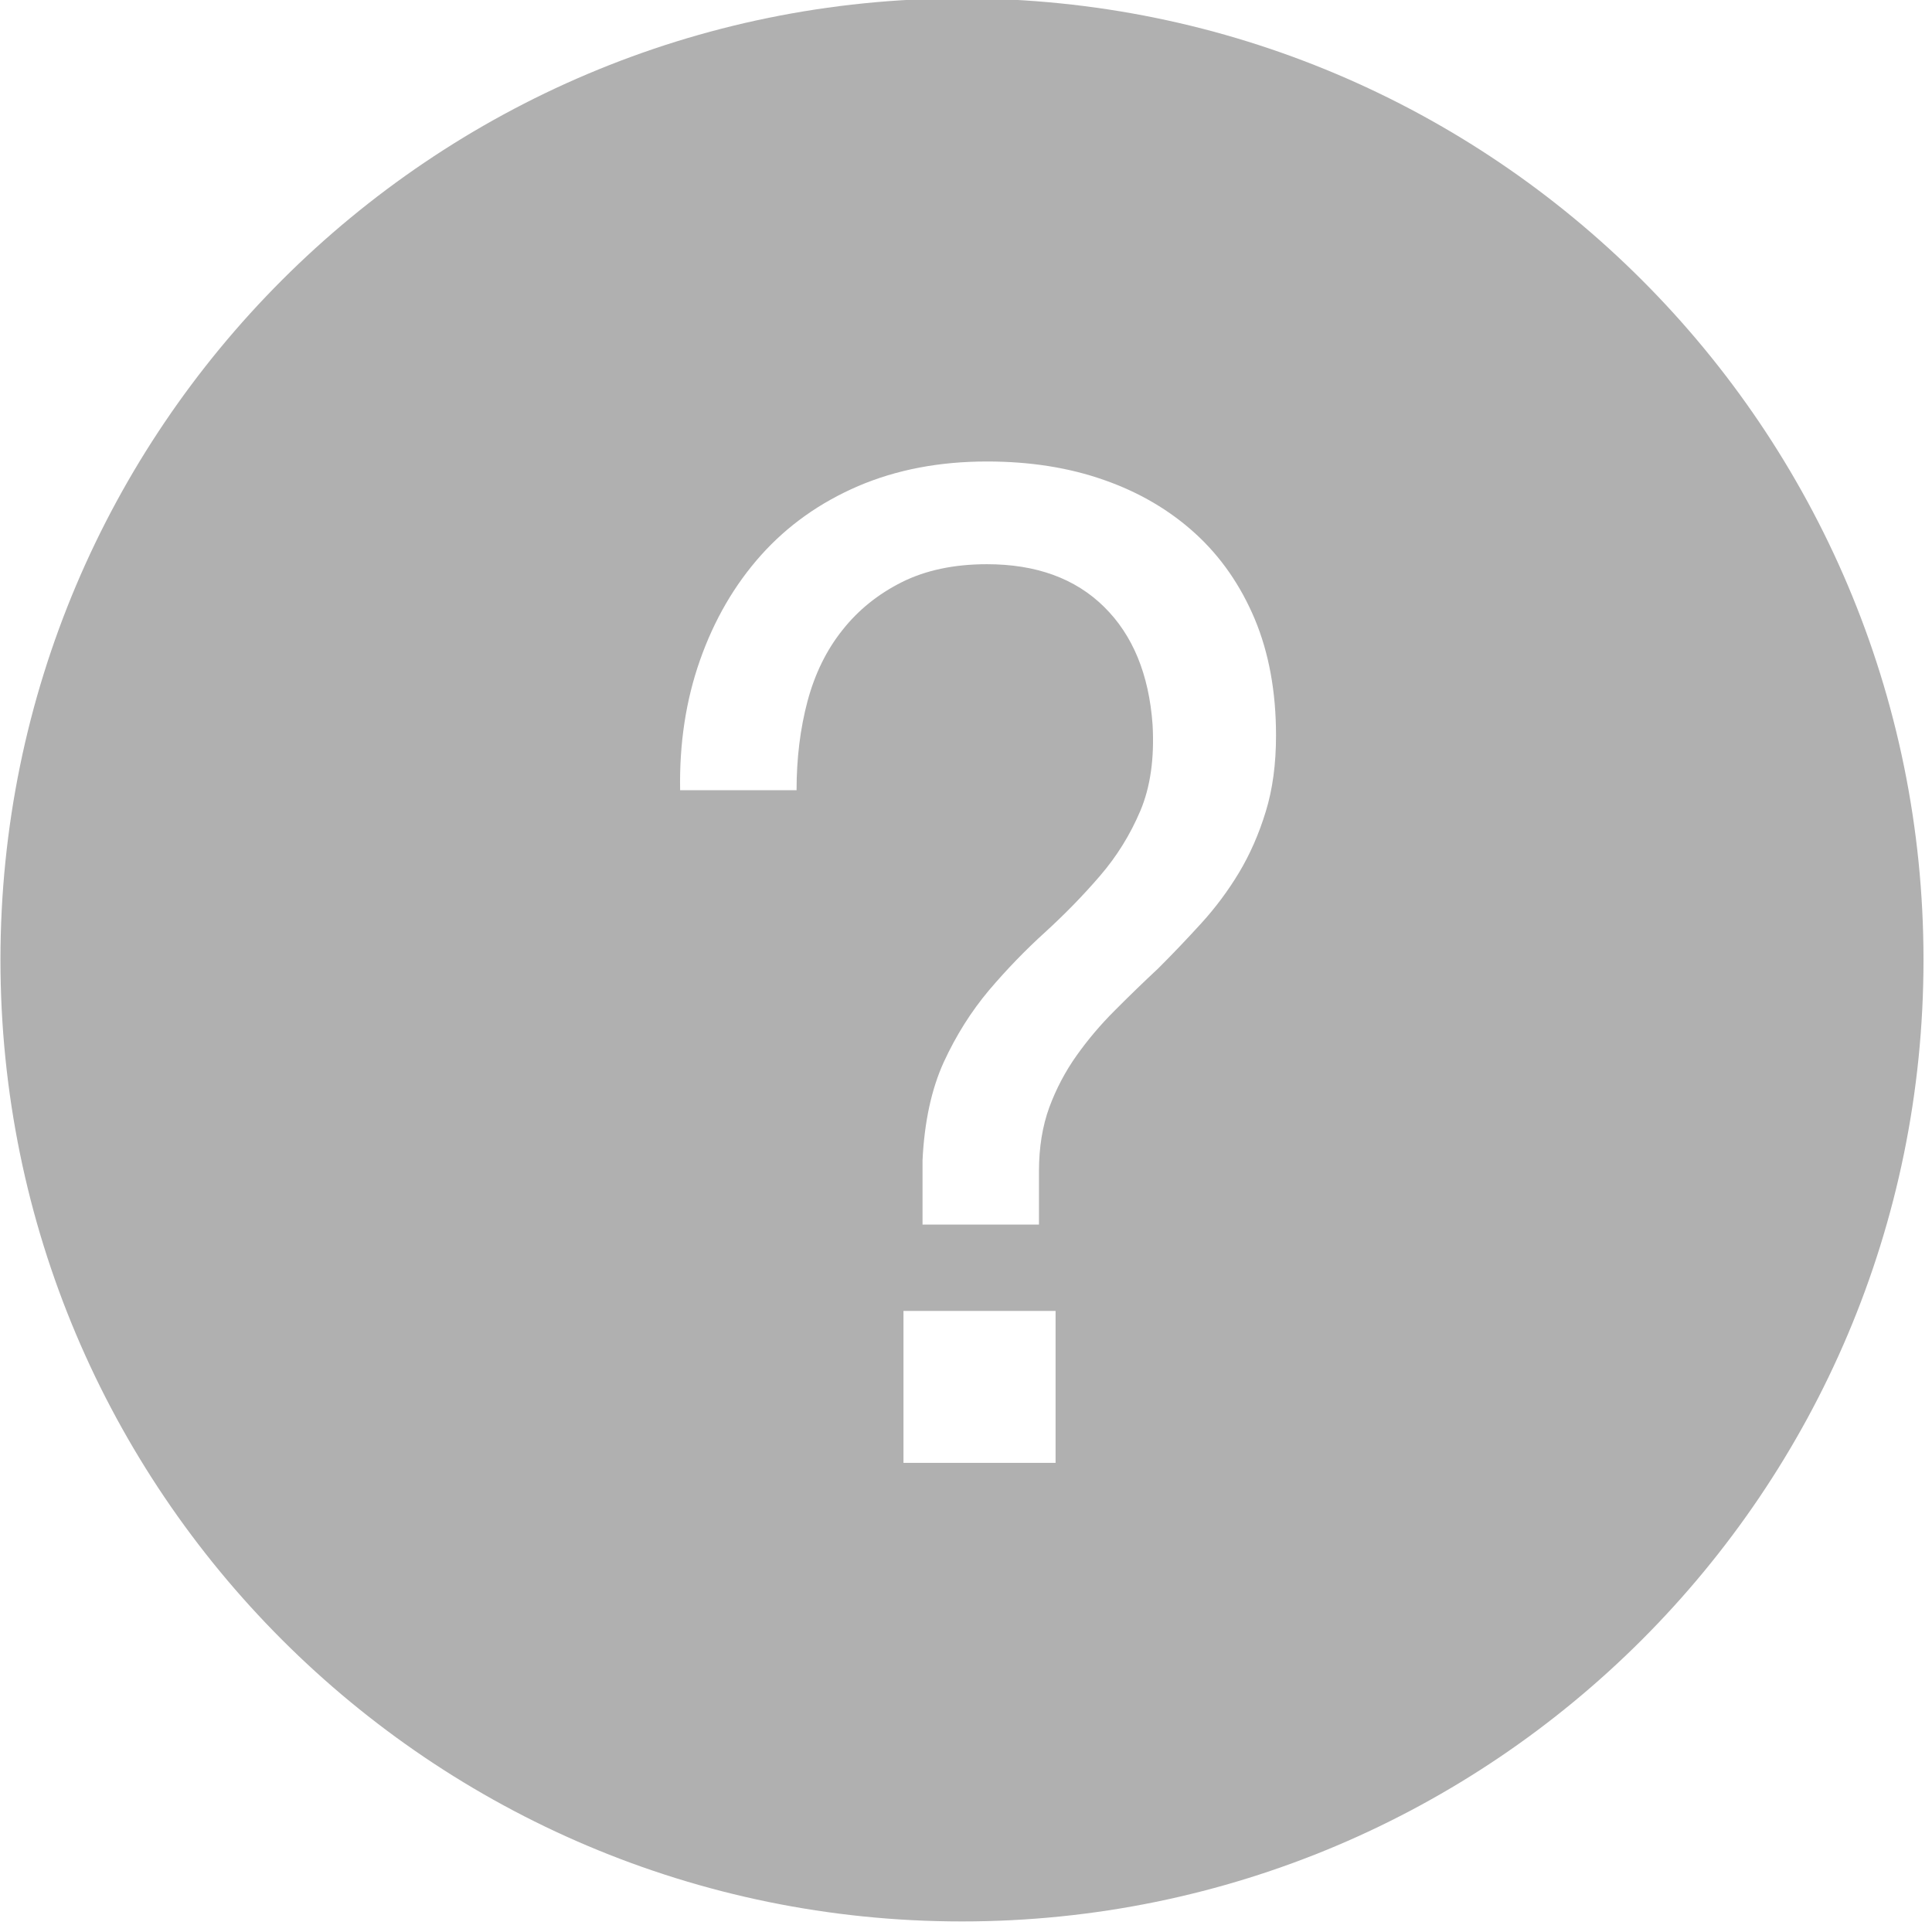
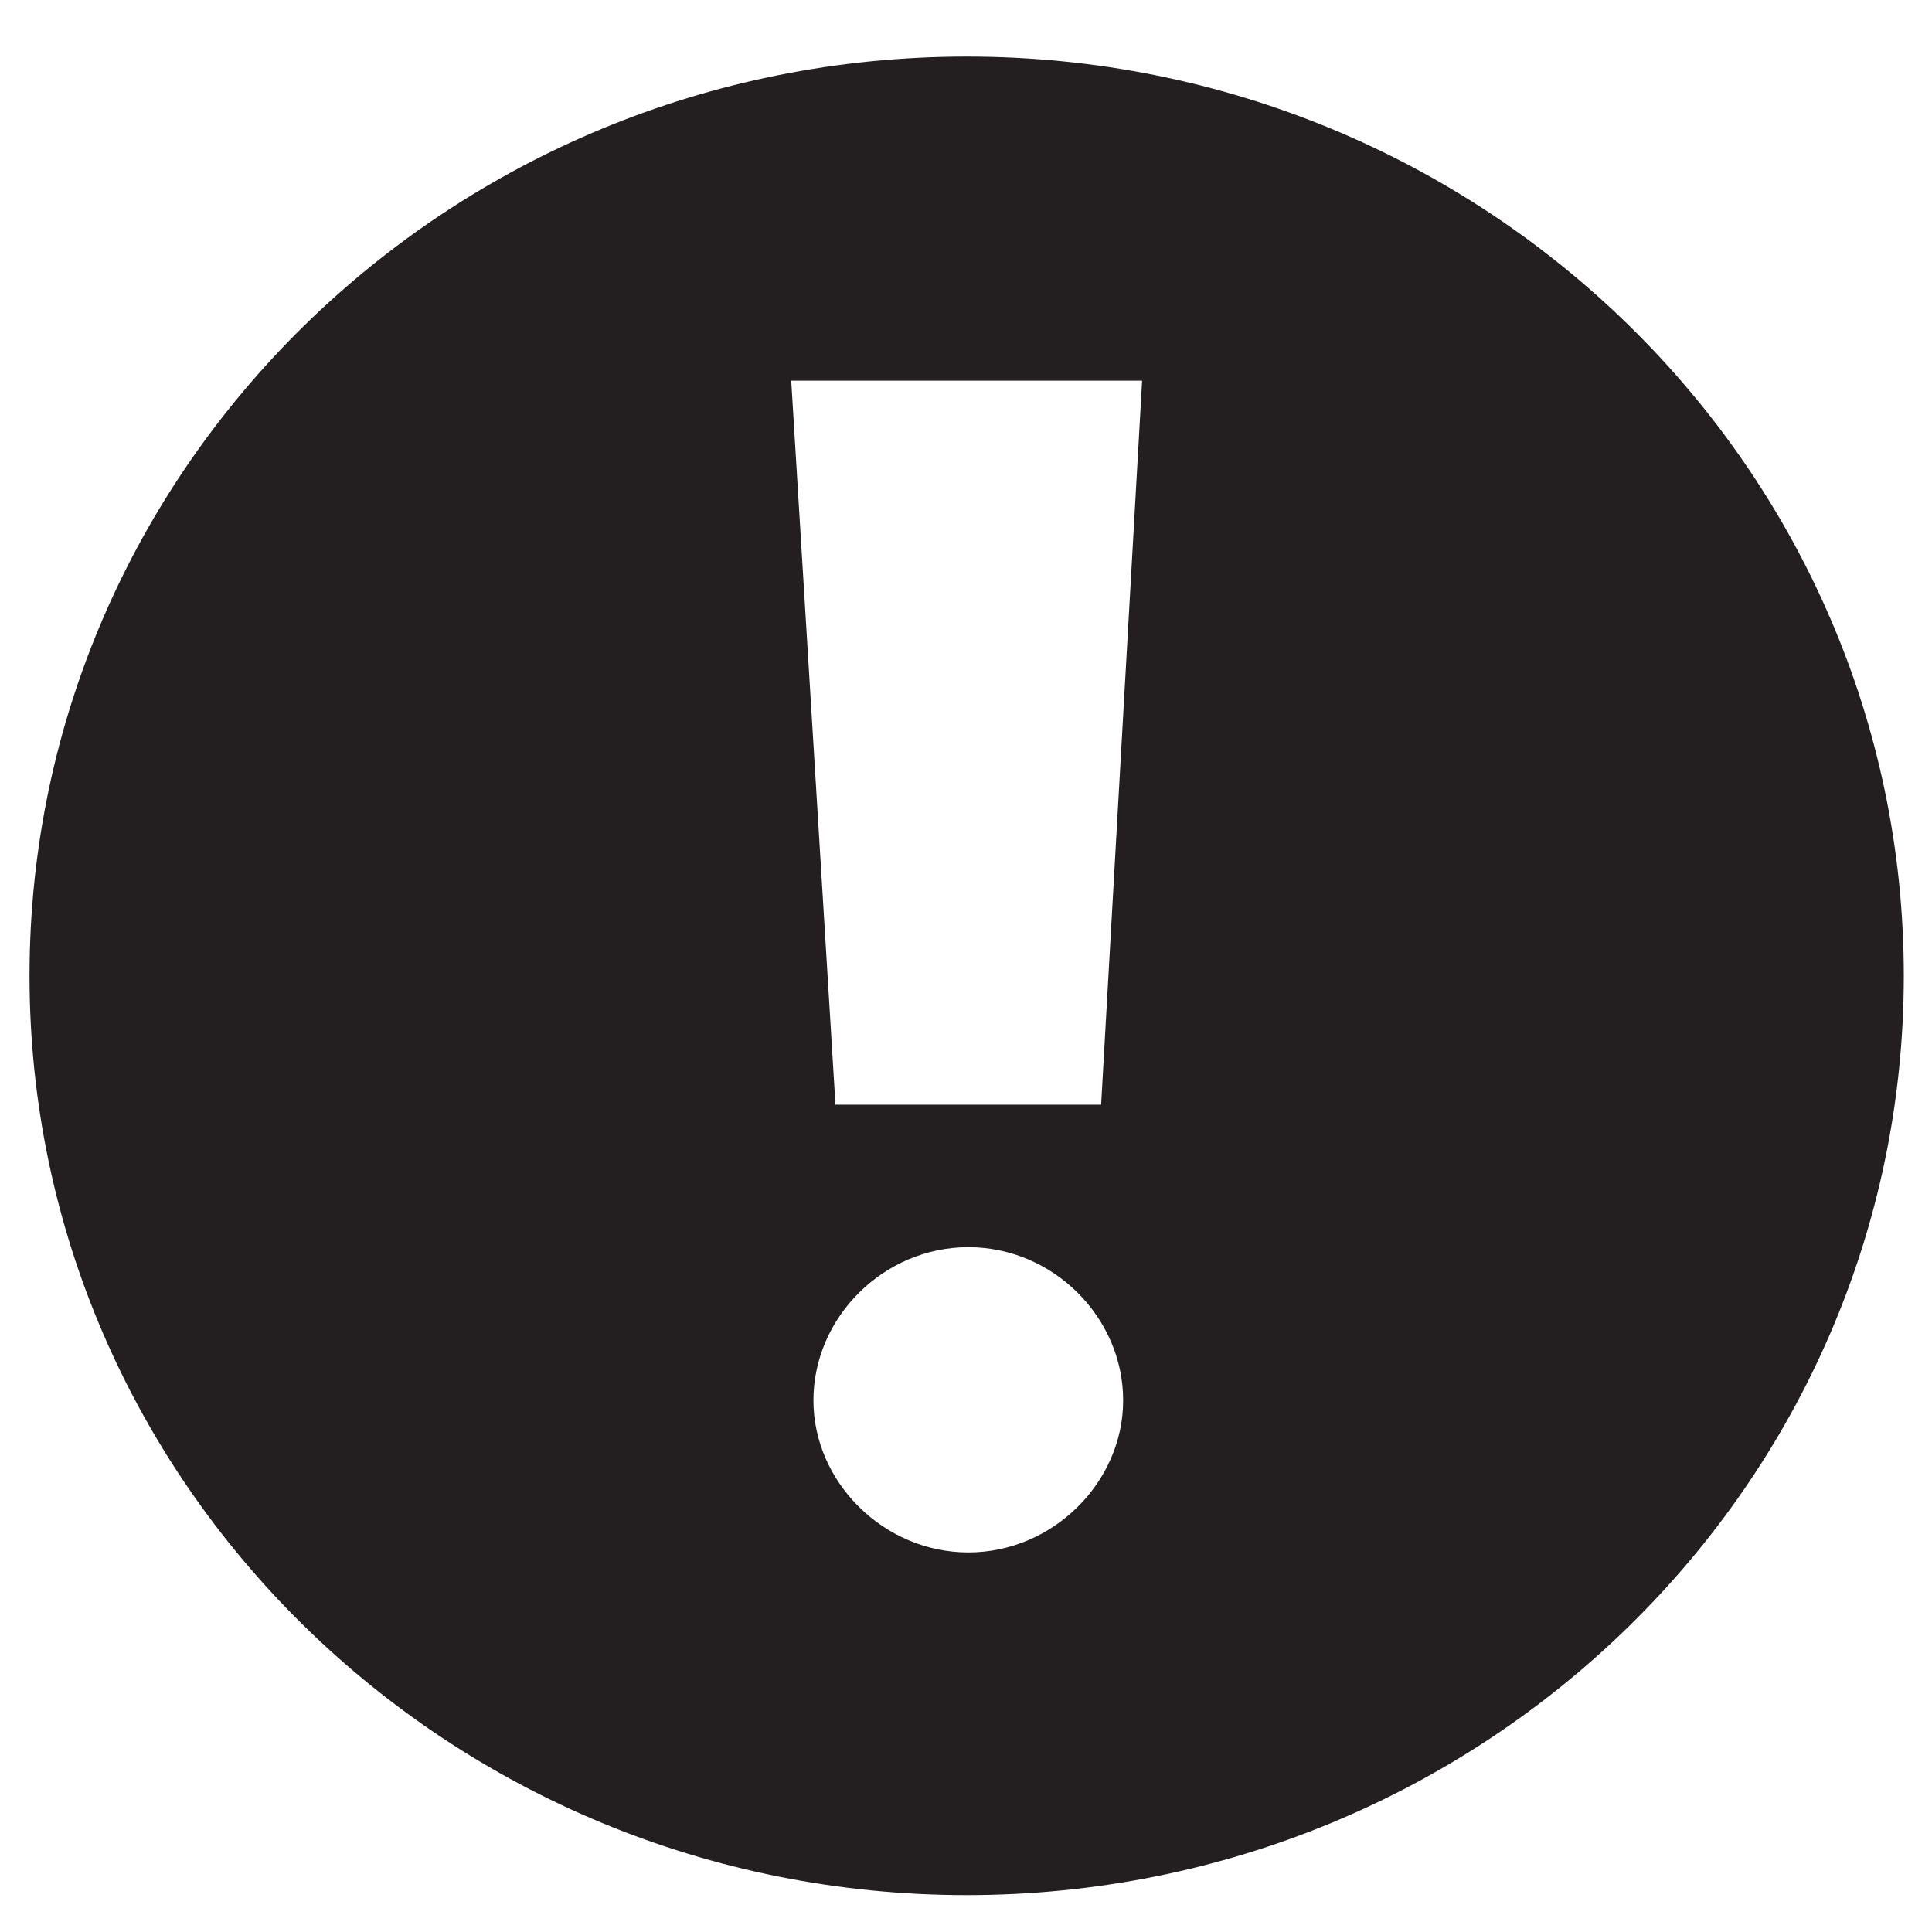
- <svg xmlns="http://www.w3.org/2000/svg" version="1" width="30" height="30" viewBox="0 0 30 30">
-   <path d="M14.937-.025c-8.246 0-14.93 6.685-14.93 14.93 0 8.247 6.685 14.931 14.93 14.931 8.247 0 14.931-6.685 14.931-14.931 0-8.246-6.684-14.93-14.931-14.93zm1.454 22.74h-2.362v-2.359h2.362v2.359zm3.264-10.114c-.106.348-.245.664-.415.948-.171.284-.366.545-.585.786-.22.241-.442.475-.671.703-.227.212-.451.429-.67.649-.22.219-.418.452-.595.701s-.319.519-.426.808c-.106.292-.16.621-.16.99v.829h-1.808v-.999c.029-.596.139-1.104.329-1.522.192-.417.427-.789.702-1.116.277-.326.568-.627.874-.904.303-.277.588-.568.85-.873.263-.305.471-.642.627-1.01.156-.37.22-.815.19-1.34-.056-.779-.307-1.39-.755-1.83-.446-.439-1.052-.66-1.817-.66-.51 0-.951.094-1.318.277-.37.185-.679.433-.925.745-.249.311-.429.68-.543 1.105-.113.425-.17.887-.17 1.382h-1.808c-.013-.723.089-1.396.309-2.02.22-.625.535-1.167.946-1.628.412-.46.915-.818 1.51-1.074.596-.255 1.262-.382 2-.382.667 0 1.272.095 1.817.287.547.191 1.018.468 1.416.83.396.361.704.805.925 1.33.219.525.33 1.127.33 1.808 0 .439-.052.833-.159 1.18z" fill="#B0B0B0" />
+ <svg xmlns="http://www.w3.org/2000/svg" width="32" height="32" viewBox="0 0 32 32">
+   <path fill="#231F20" d="M16.012.937c-8.574 0-15.523 6.816-15.523 15.226s6.949 15.226 15.523 15.226c8.571 0 15.521-6.816 15.521-15.226s-6.95-15.226-15.521-15.226zm.027 24.776c-1.404 0-2.566-1.166-2.566-2.518 0-1.376 1.162-2.538 2.566-2.538s2.564 1.162 2.564 2.538c0 1.352-1.161 2.518-2.564 2.518zm2.199-7.416h-4.4l-.733-11.992h5.812l-.679 11.992z" />
</svg>
